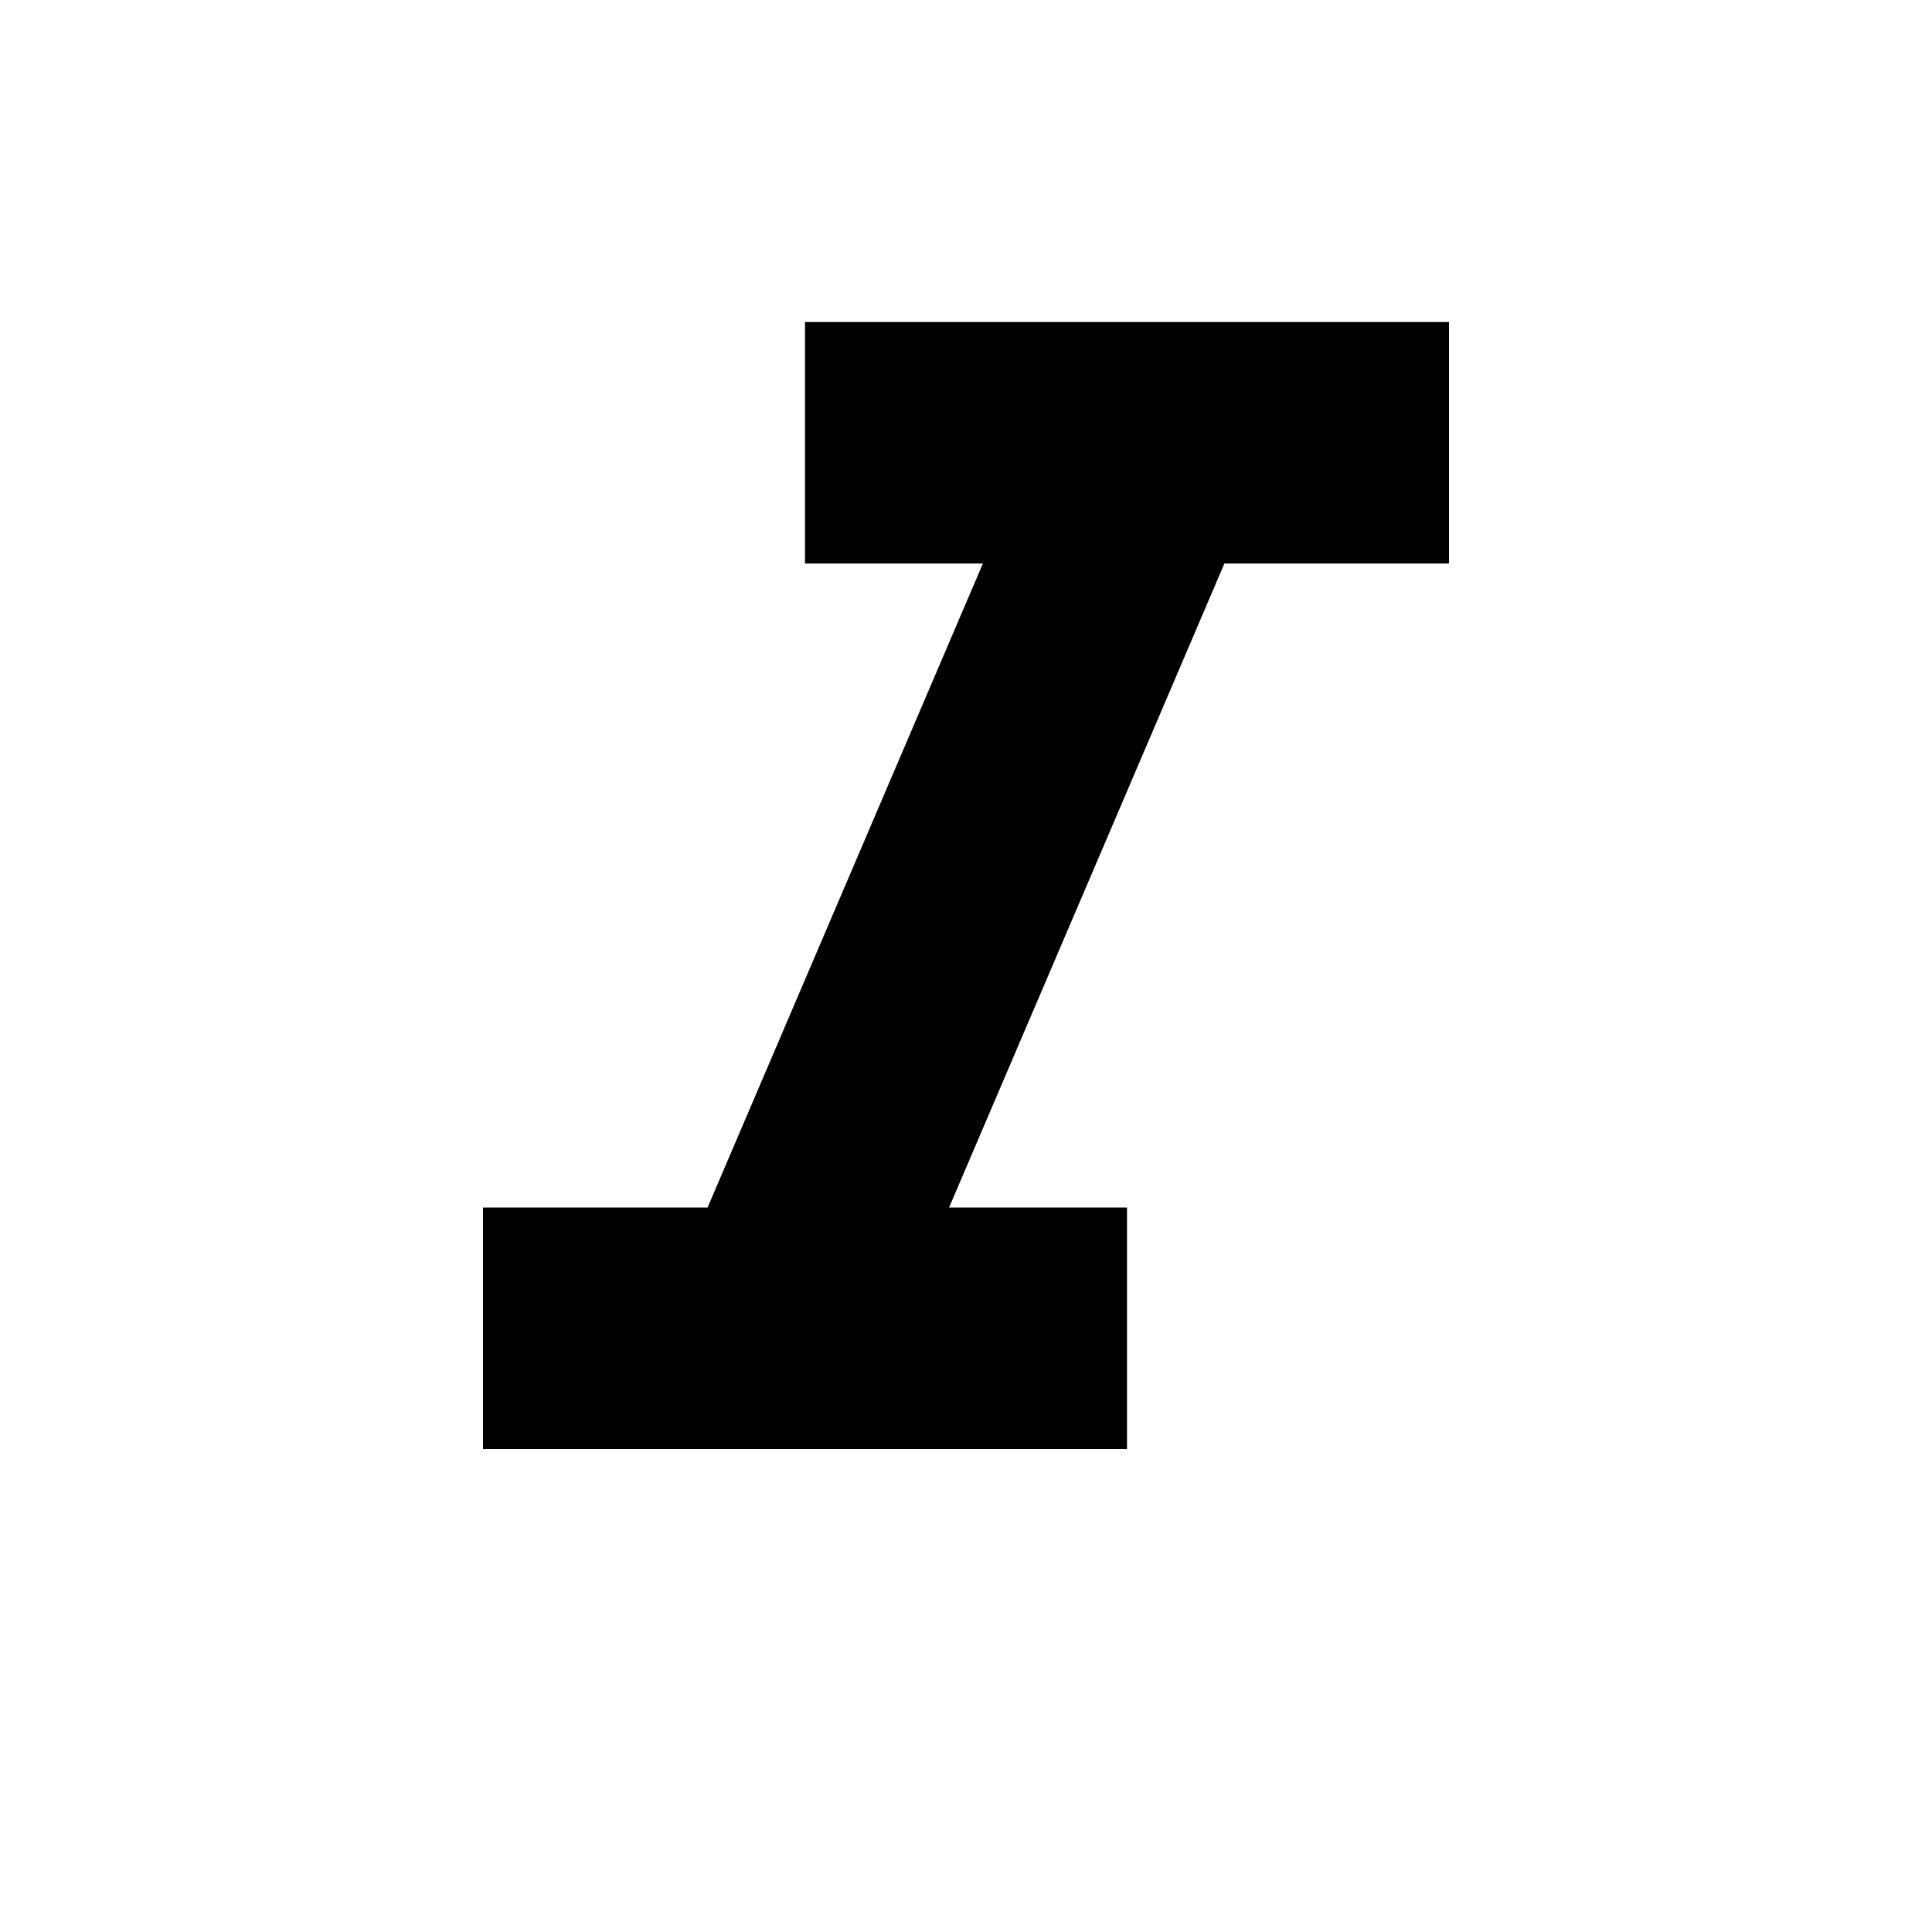
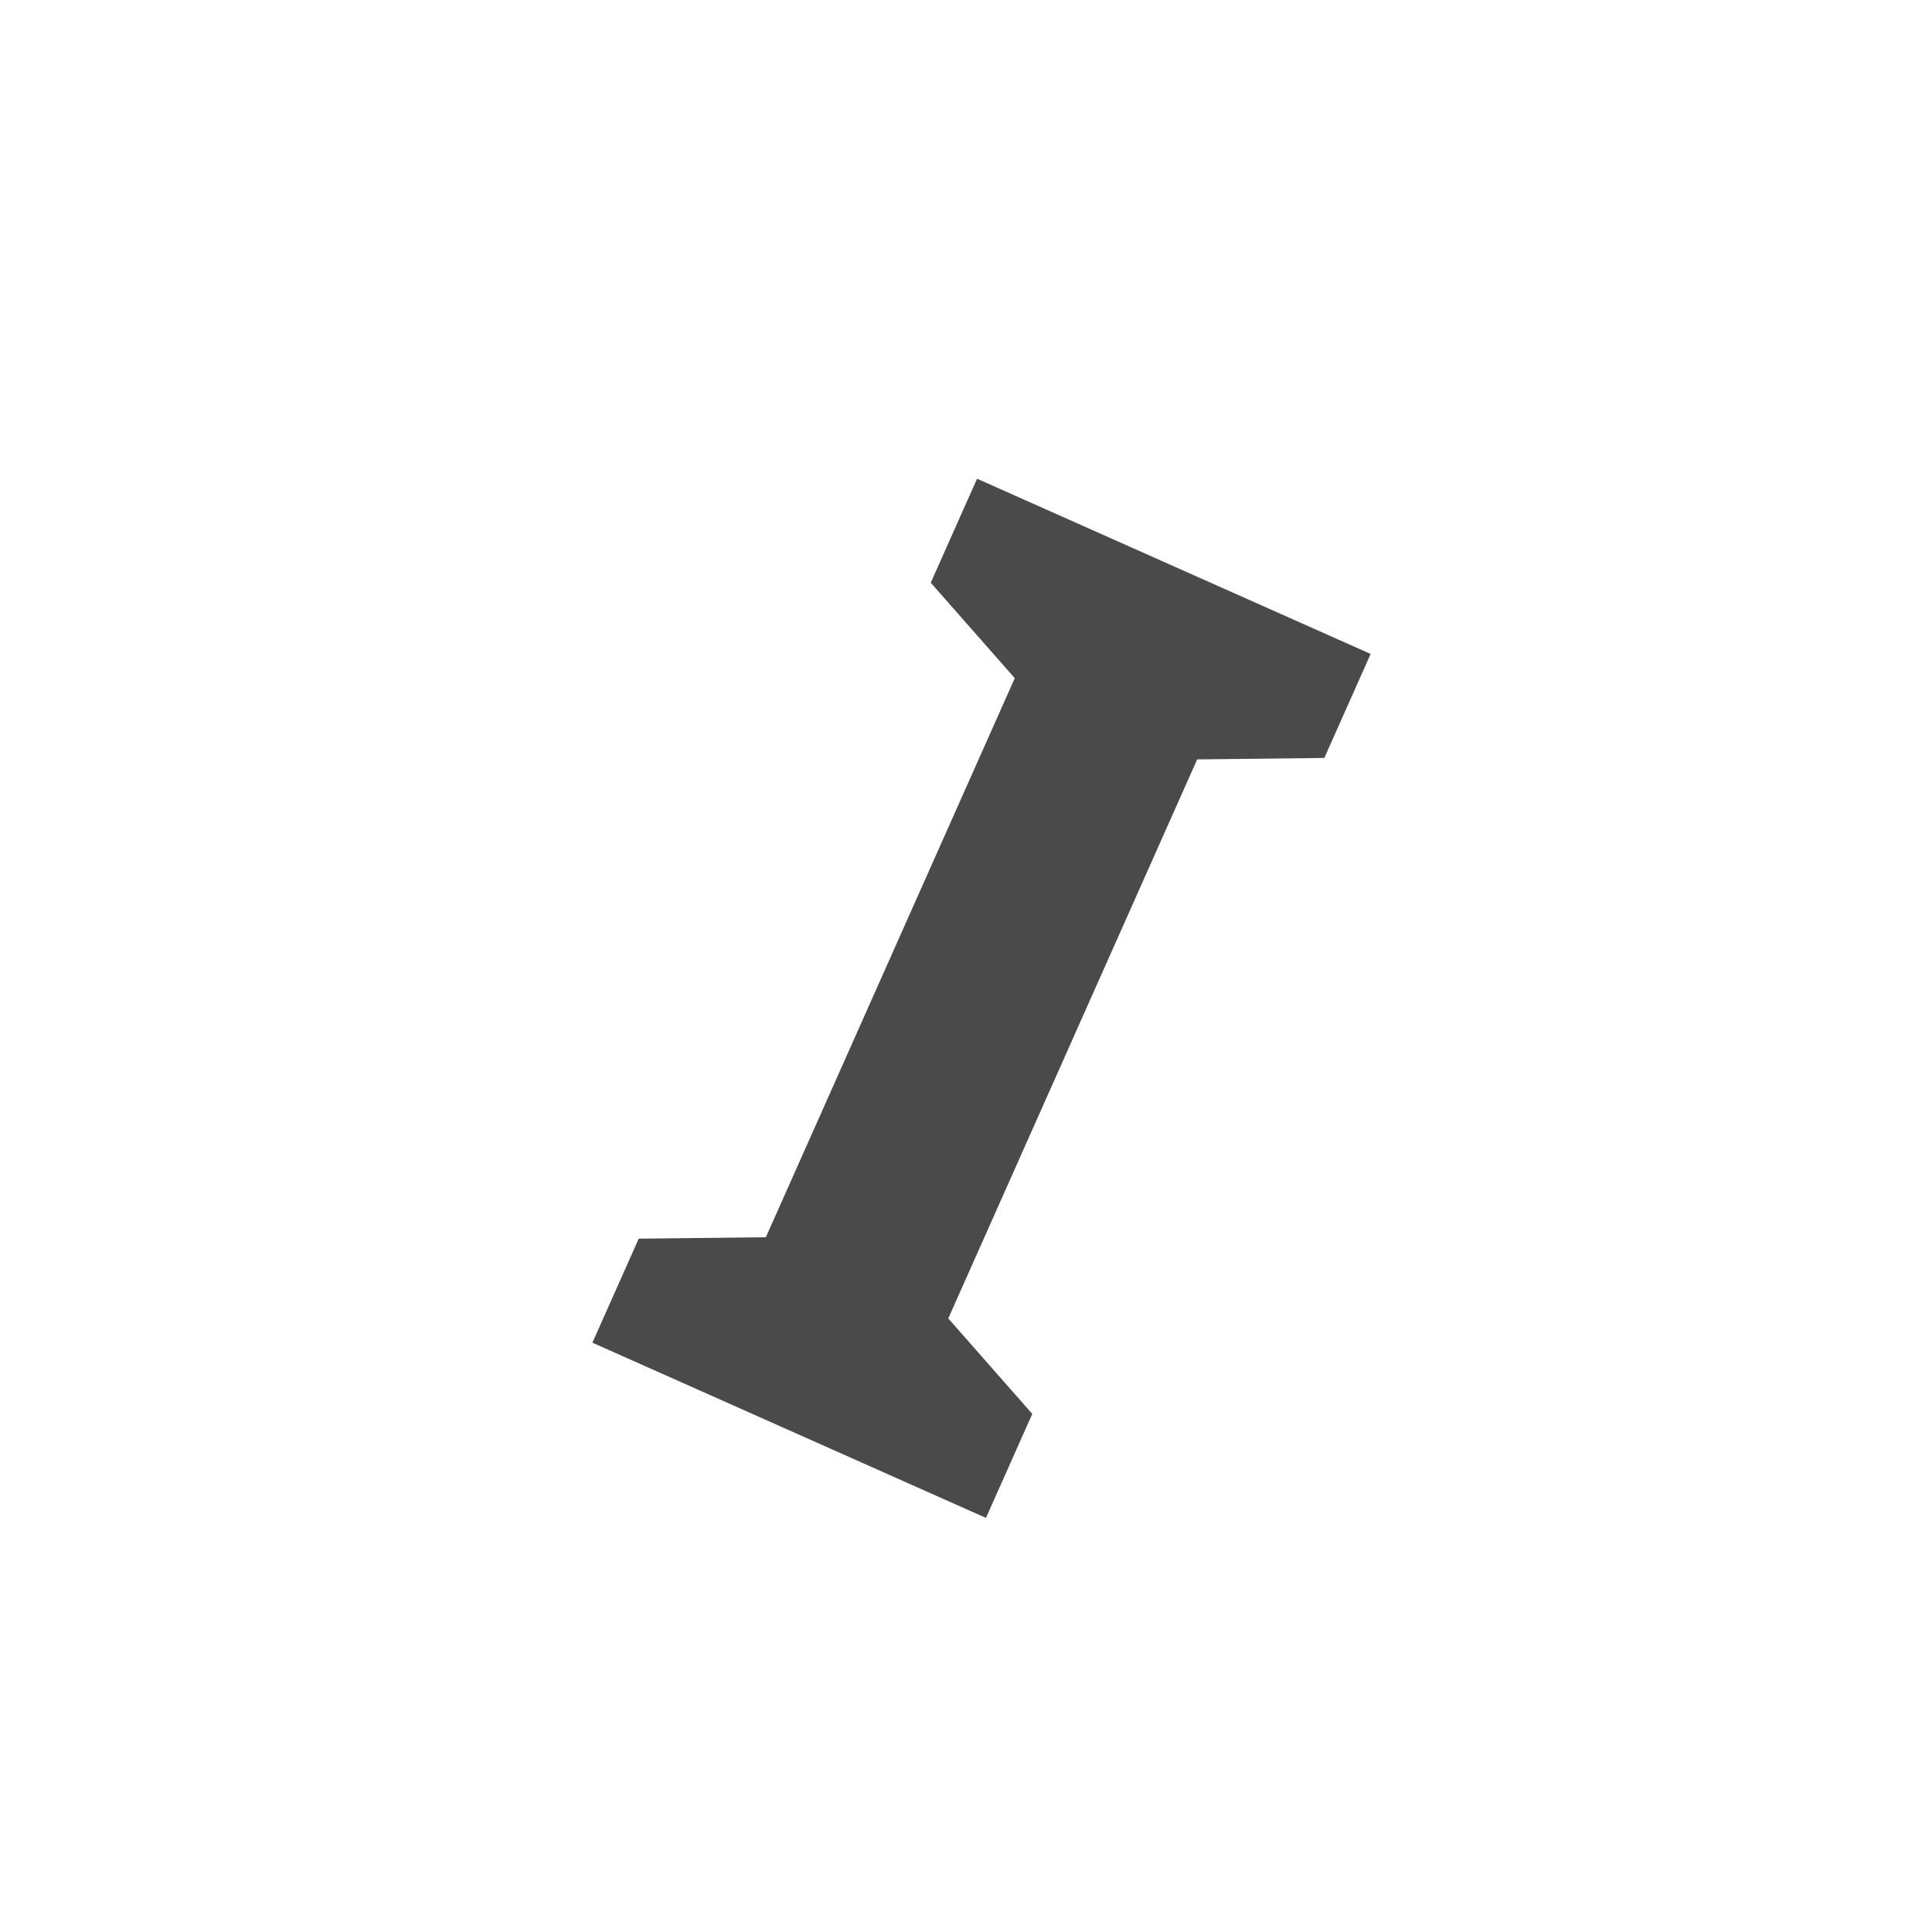
- <svg xmlns="http://www.w3.org/2000/svg" fill="#000000" height="24" viewBox="0 0 24 24" width="24">
-   <path d="M0 0h24v24H0z" fill="none" />
-   <path d="M10 4v3h2.21l-3.42 8H6v3h8v-3h-2.21l3.42-8H18V4z" />
+ <svg xmlns="http://www.w3.org/2000/svg" width="70px" height="70px" viewBox="0 0 70 70" version="1.1">
+   <defs />
+   <g id="Page-1" stroke="none" stroke-width="1" fill="none" fill-rule="evenodd" font-size="48" font-family="LucidaGrande-Bold, Lucida Grande" font-weight="bold">
+     <g id="italic" fill="#4A4A4A">
+       <text id="B" transform="translate(42.00535, 38.08706) rotate(24) translate(-42.00535, -38.08706) ">
+         <tspan x="26.005" y="56.087">I</tspan>
+       </text>
+     </g>
+   </g>
</svg>
